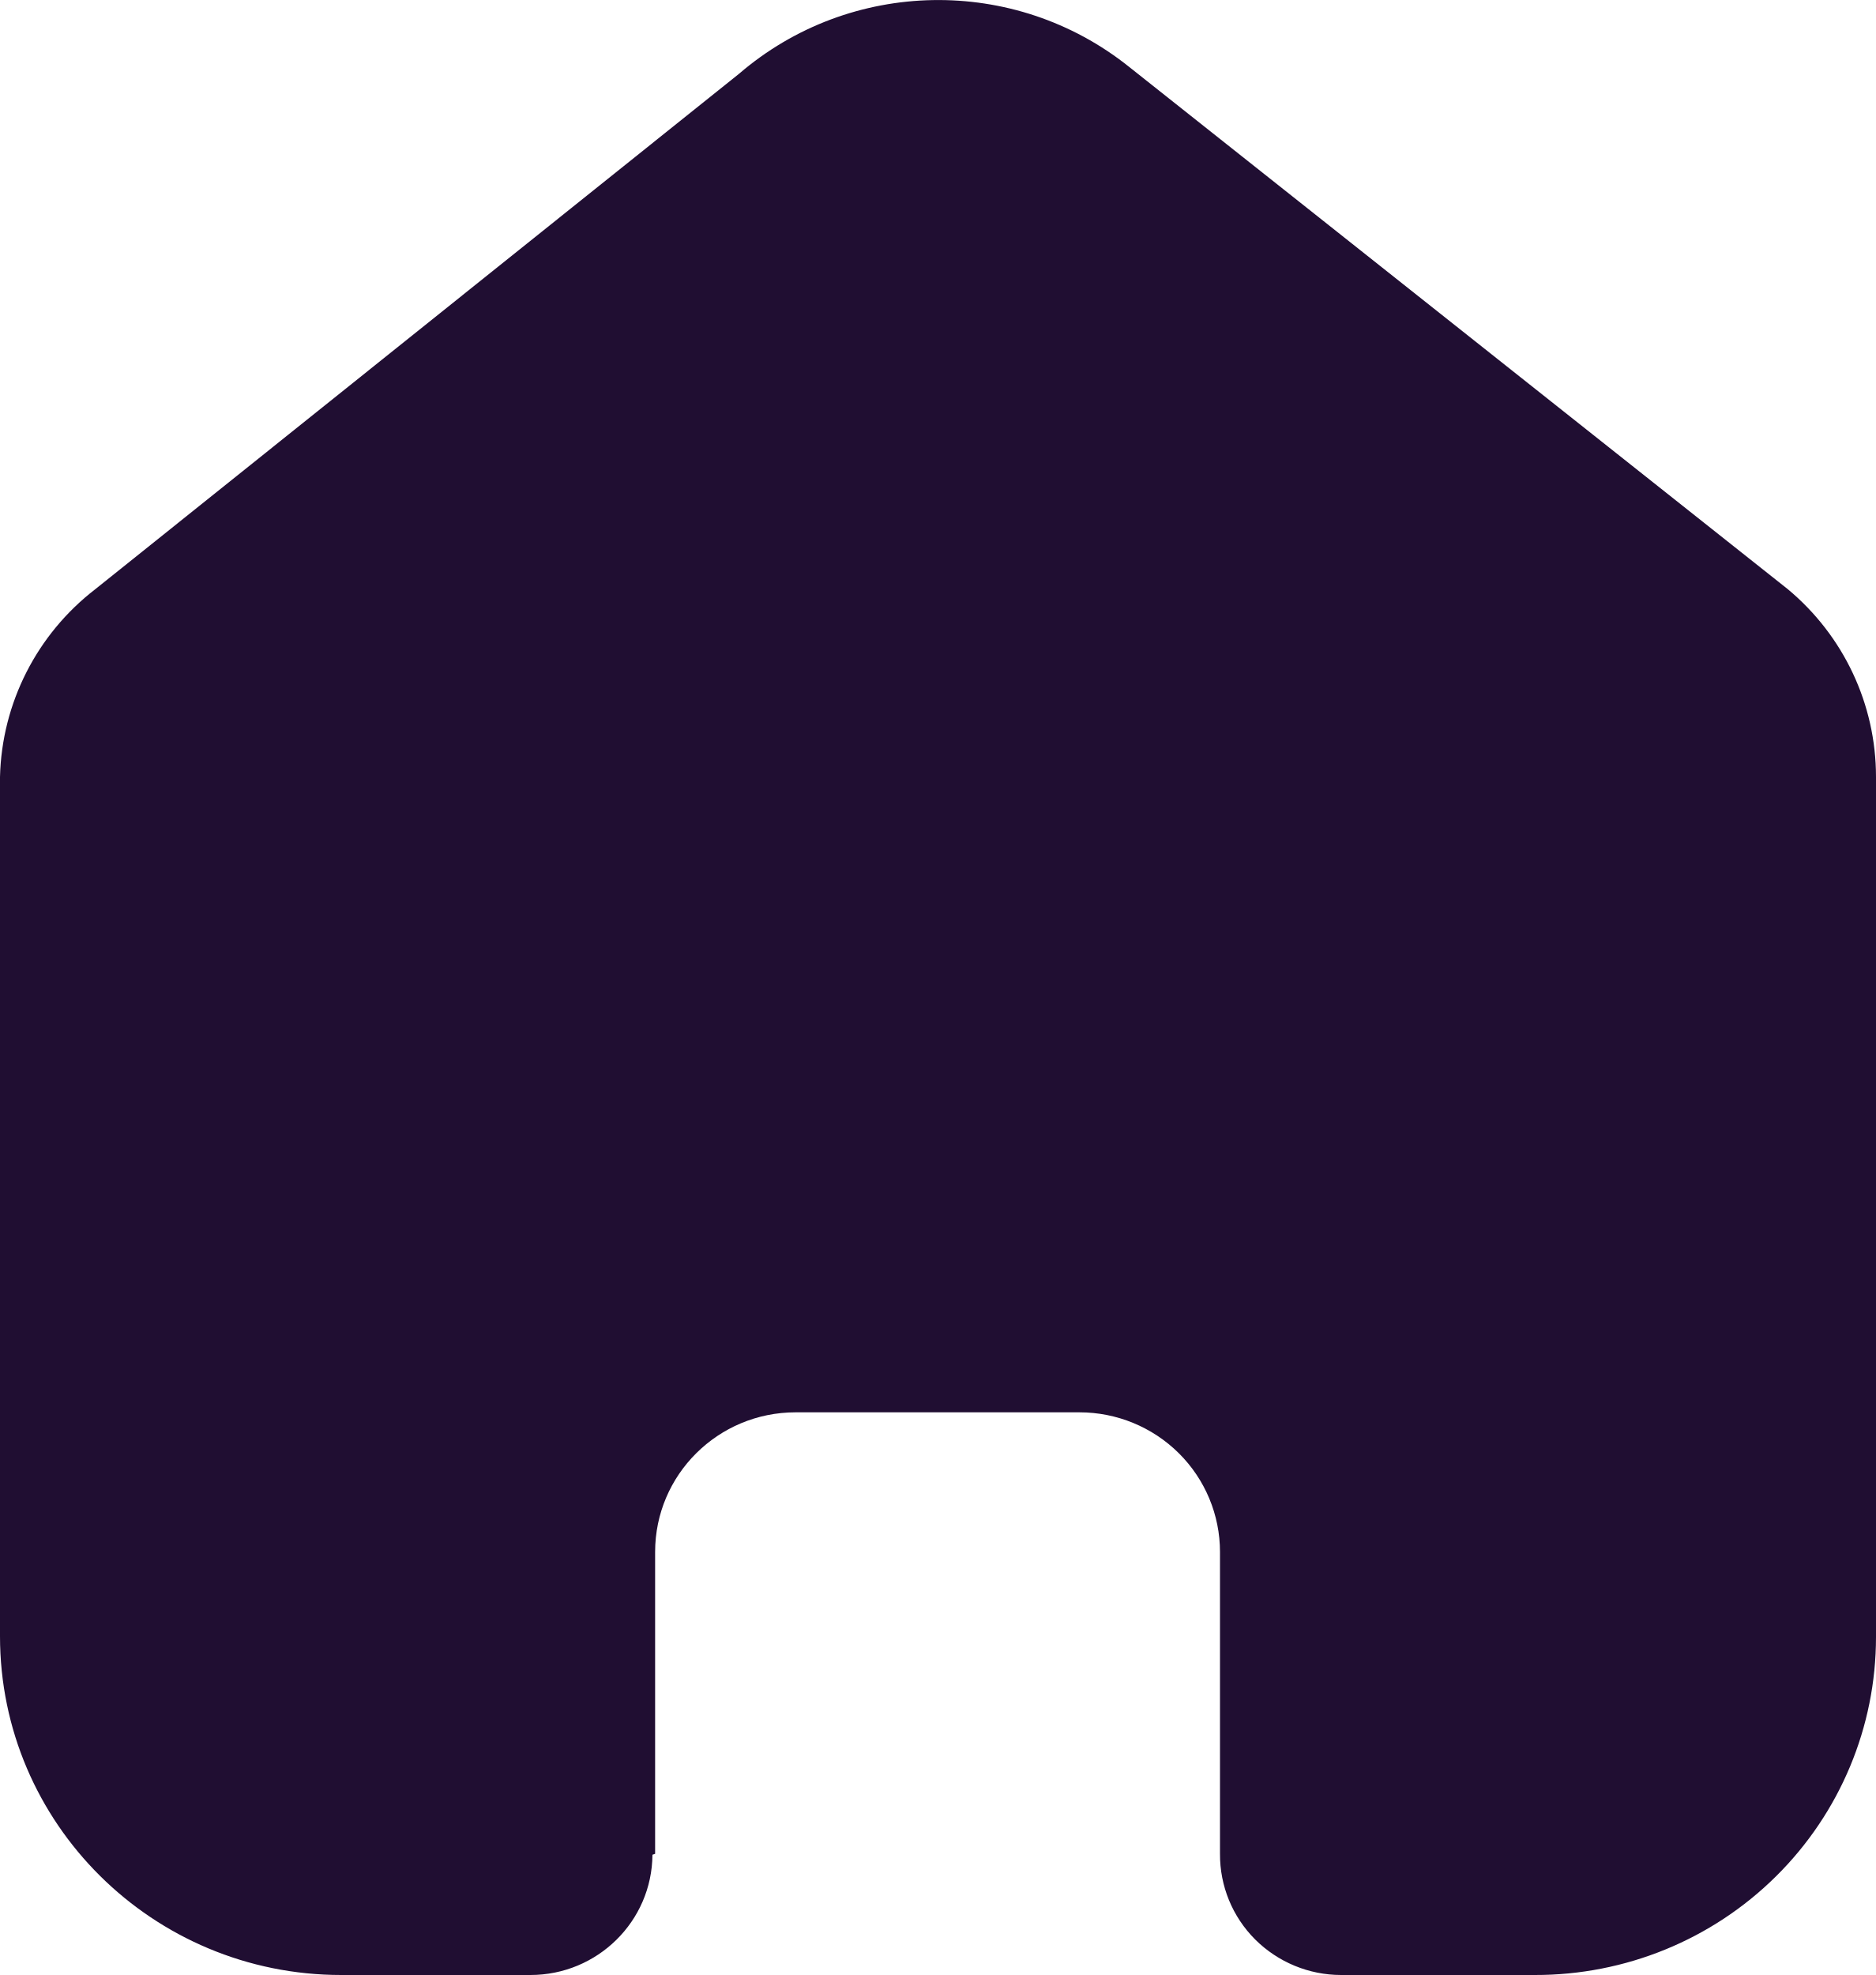
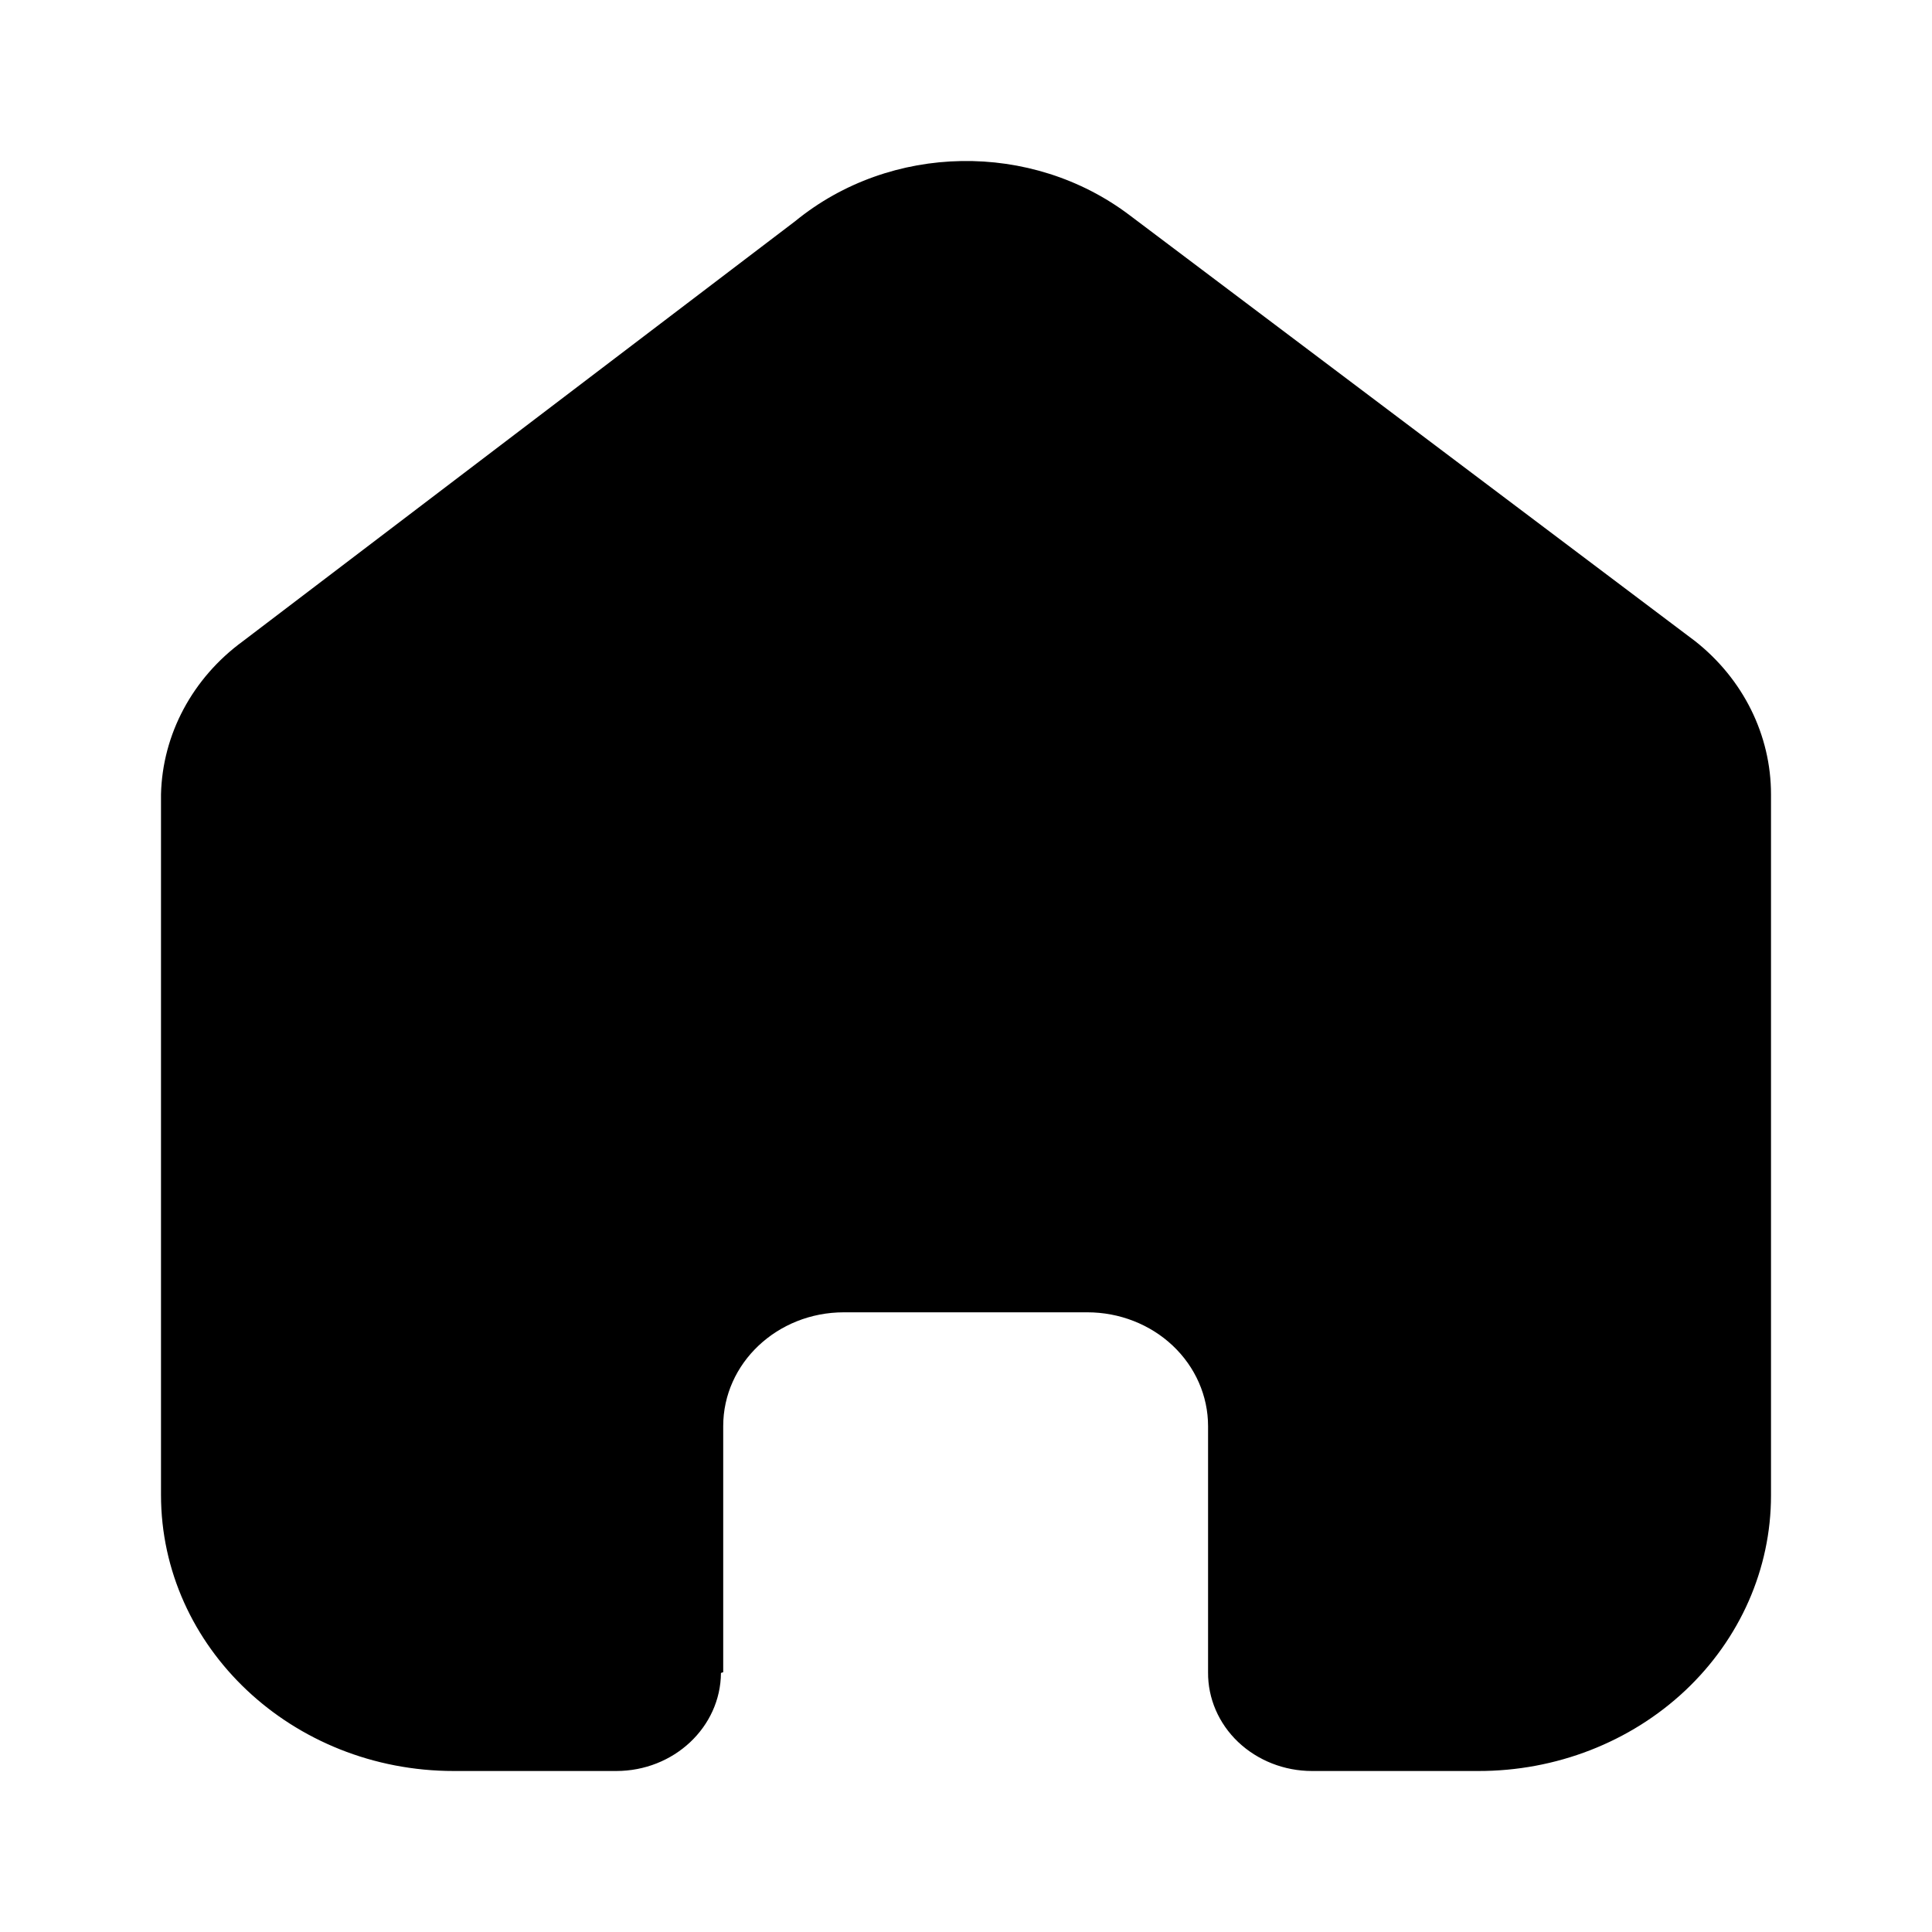
- <svg xmlns="http://www.w3.org/2000/svg" width="19" height="20" viewBox="0 0 19 20" fill="none">
-   <path d="M6.635 18.773V15.716C6.635 14.935 7.272 14.302 8.058 14.302H10.933C11.31 14.302 11.672 14.451 11.939 14.716C12.206 14.981 12.356 15.341 12.356 15.716V18.773C12.354 19.098 12.482 19.41 12.712 19.64C12.943 19.87 13.256 20 13.583 20H15.544C16.46 20.002 17.339 19.643 17.987 19.001C18.636 18.359 19 17.487 19 16.578V7.867C19 7.132 18.672 6.436 18.105 5.965L11.434 0.676C10.274 -0.251 8.611 -0.221 7.485 0.747L0.967 5.965C0.373 6.422 0.018 7.121 0 7.867V16.569C0 18.464 1.547 20 3.456 20H5.372C6.051 20 6.603 19.456 6.608 18.782L6.635 18.773Z" fill="#200E32" />
+ <svg xmlns="http://www.w3.org/2000/svg" width="24" height="24" viewBox="0 0 24 24" fill="none">
+   <path d="M8.984 20.773V17.716C8.984 16.935 9.655 16.302 10.483 16.302H13.508C13.905 16.302 14.287 16.451 14.568 16.716C14.849 16.981 15.007 17.341 15.007 17.716V20.773C15.004 21.098 15.139 21.41 15.381 21.64C15.624 21.87 15.954 22 16.298 22H18.362C19.326 22.002 20.251 21.643 20.934 21.001C21.616 20.359 22 19.487 22 18.578V9.867C22 9.132 21.655 8.436 21.058 7.965L14.036 2.676C12.814 1.749 11.064 1.778 9.879 2.747L3.018 7.965C2.392 8.422 2.018 9.121 2 9.867V18.569C2 20.464 3.629 22 5.638 22H7.655C8.37 22 8.951 21.456 8.956 20.782L8.984 20.773Z" fill="black" />
</svg>
